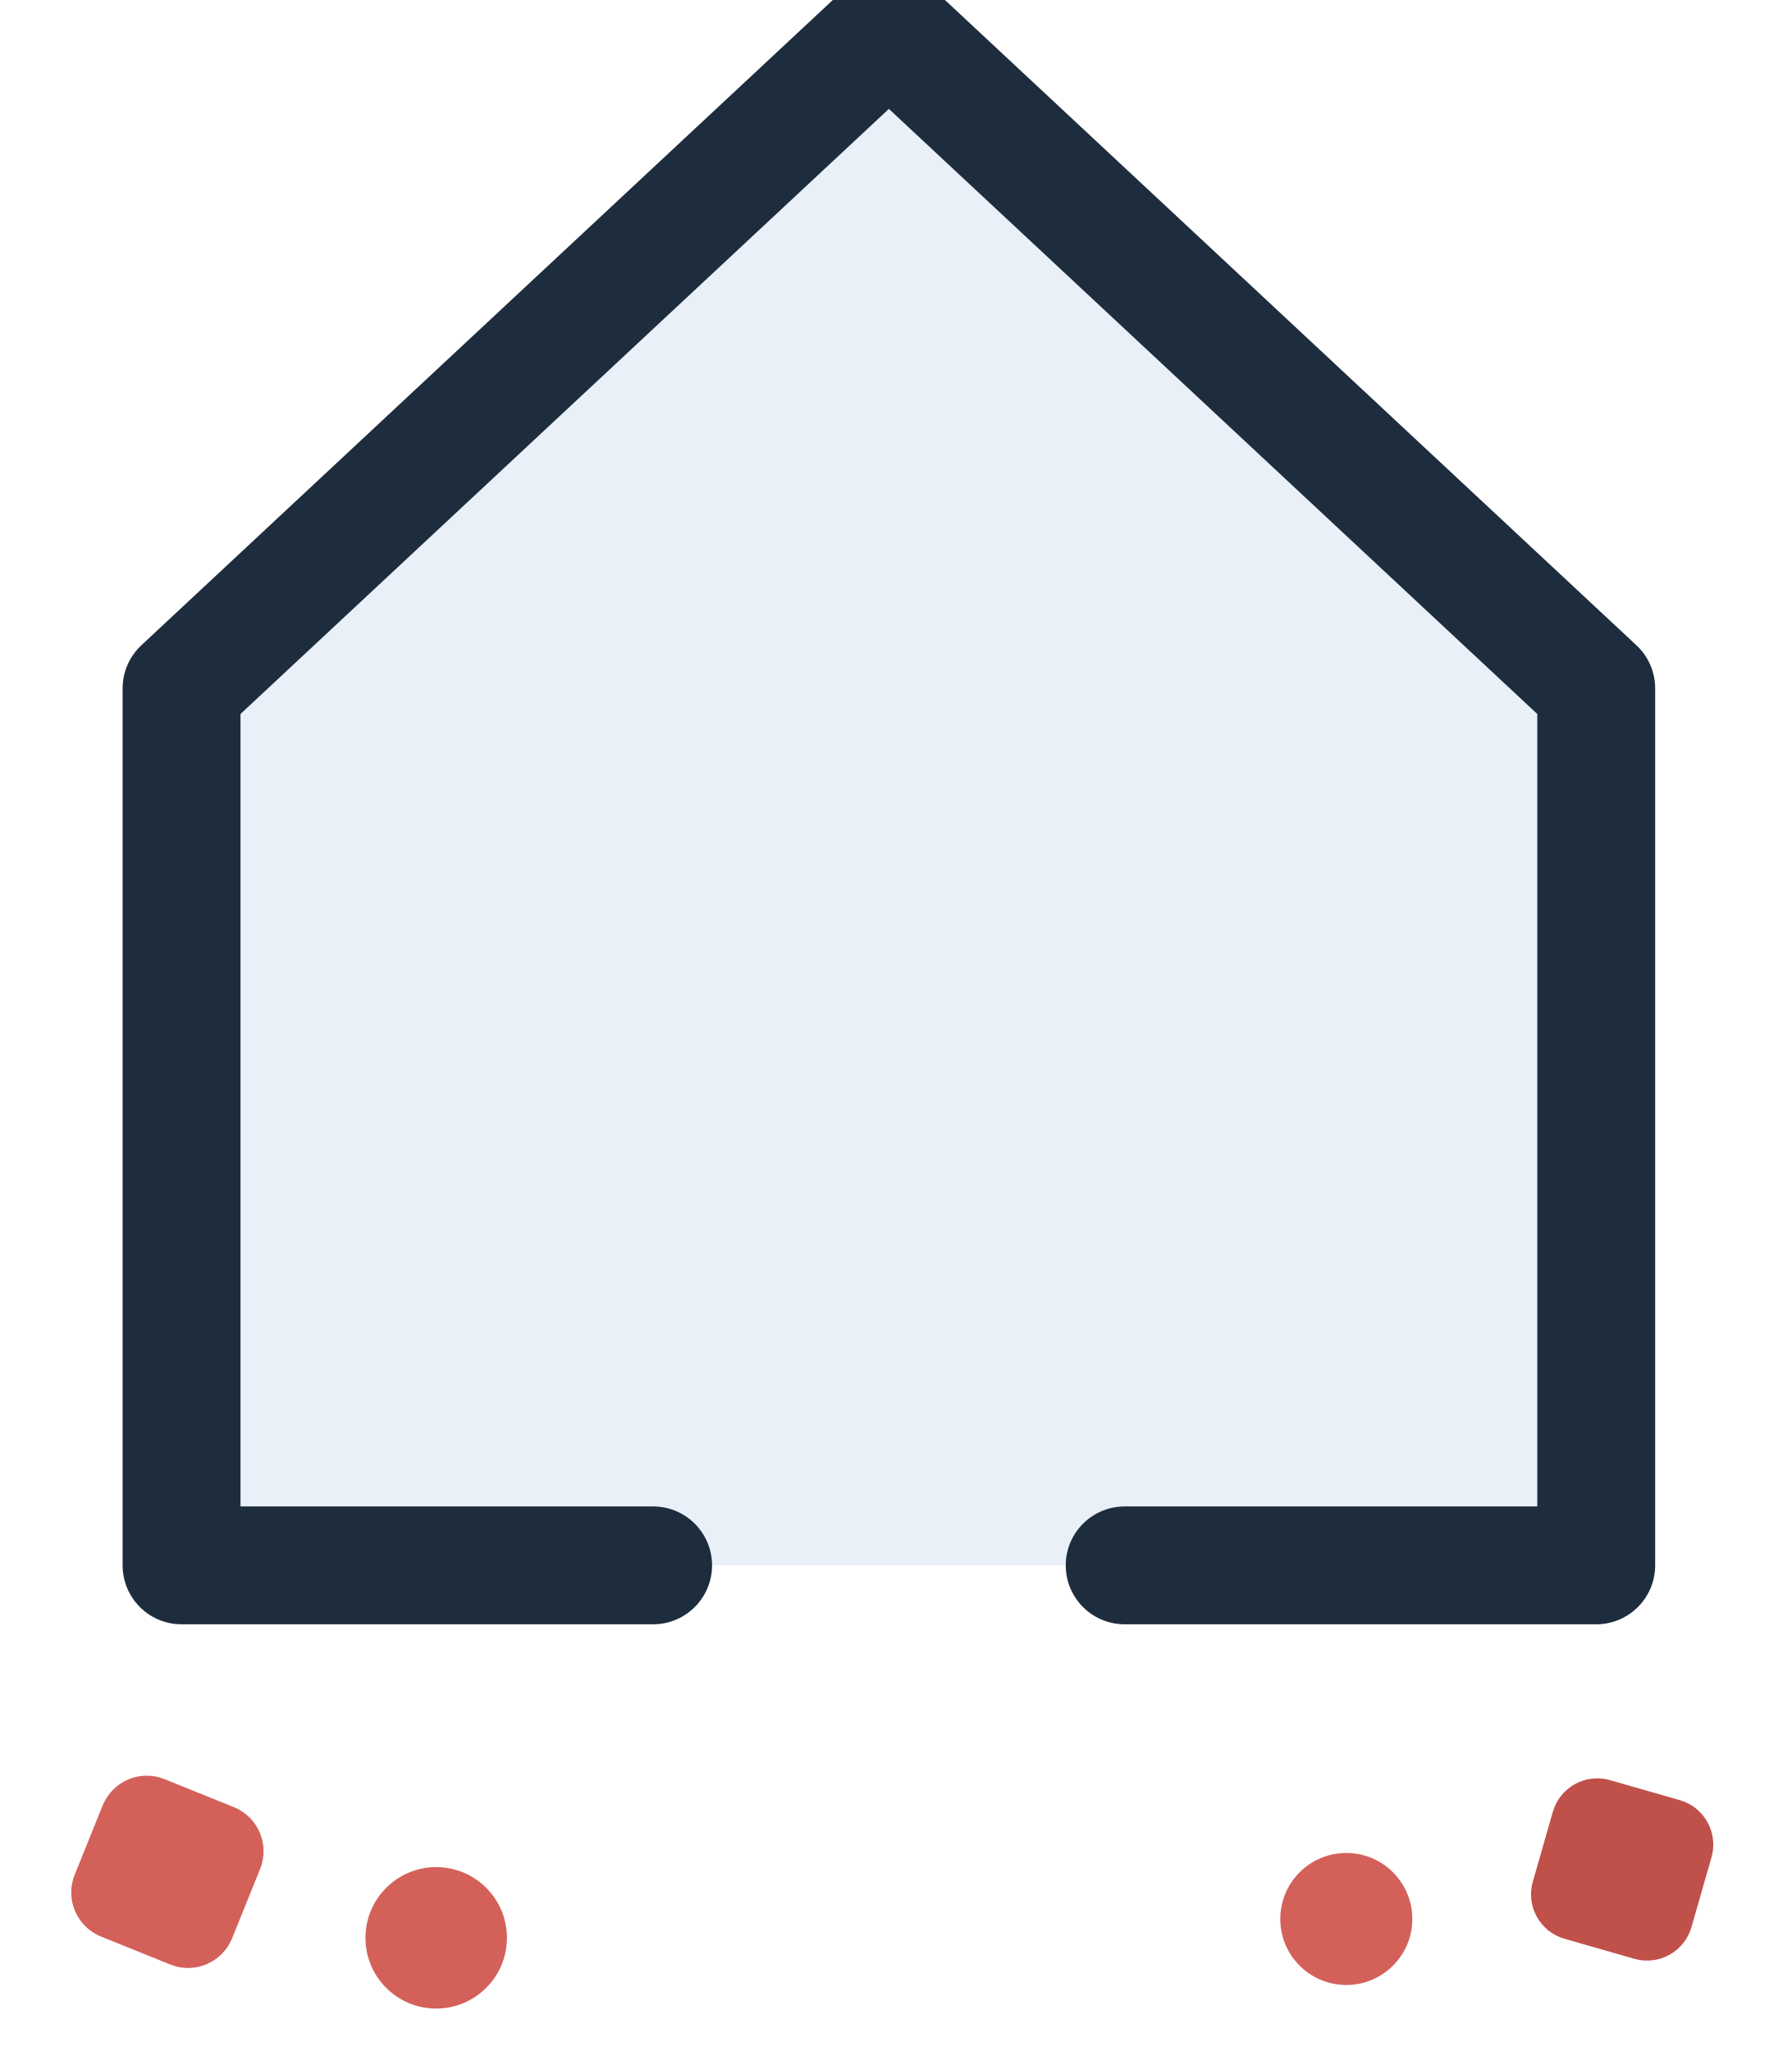
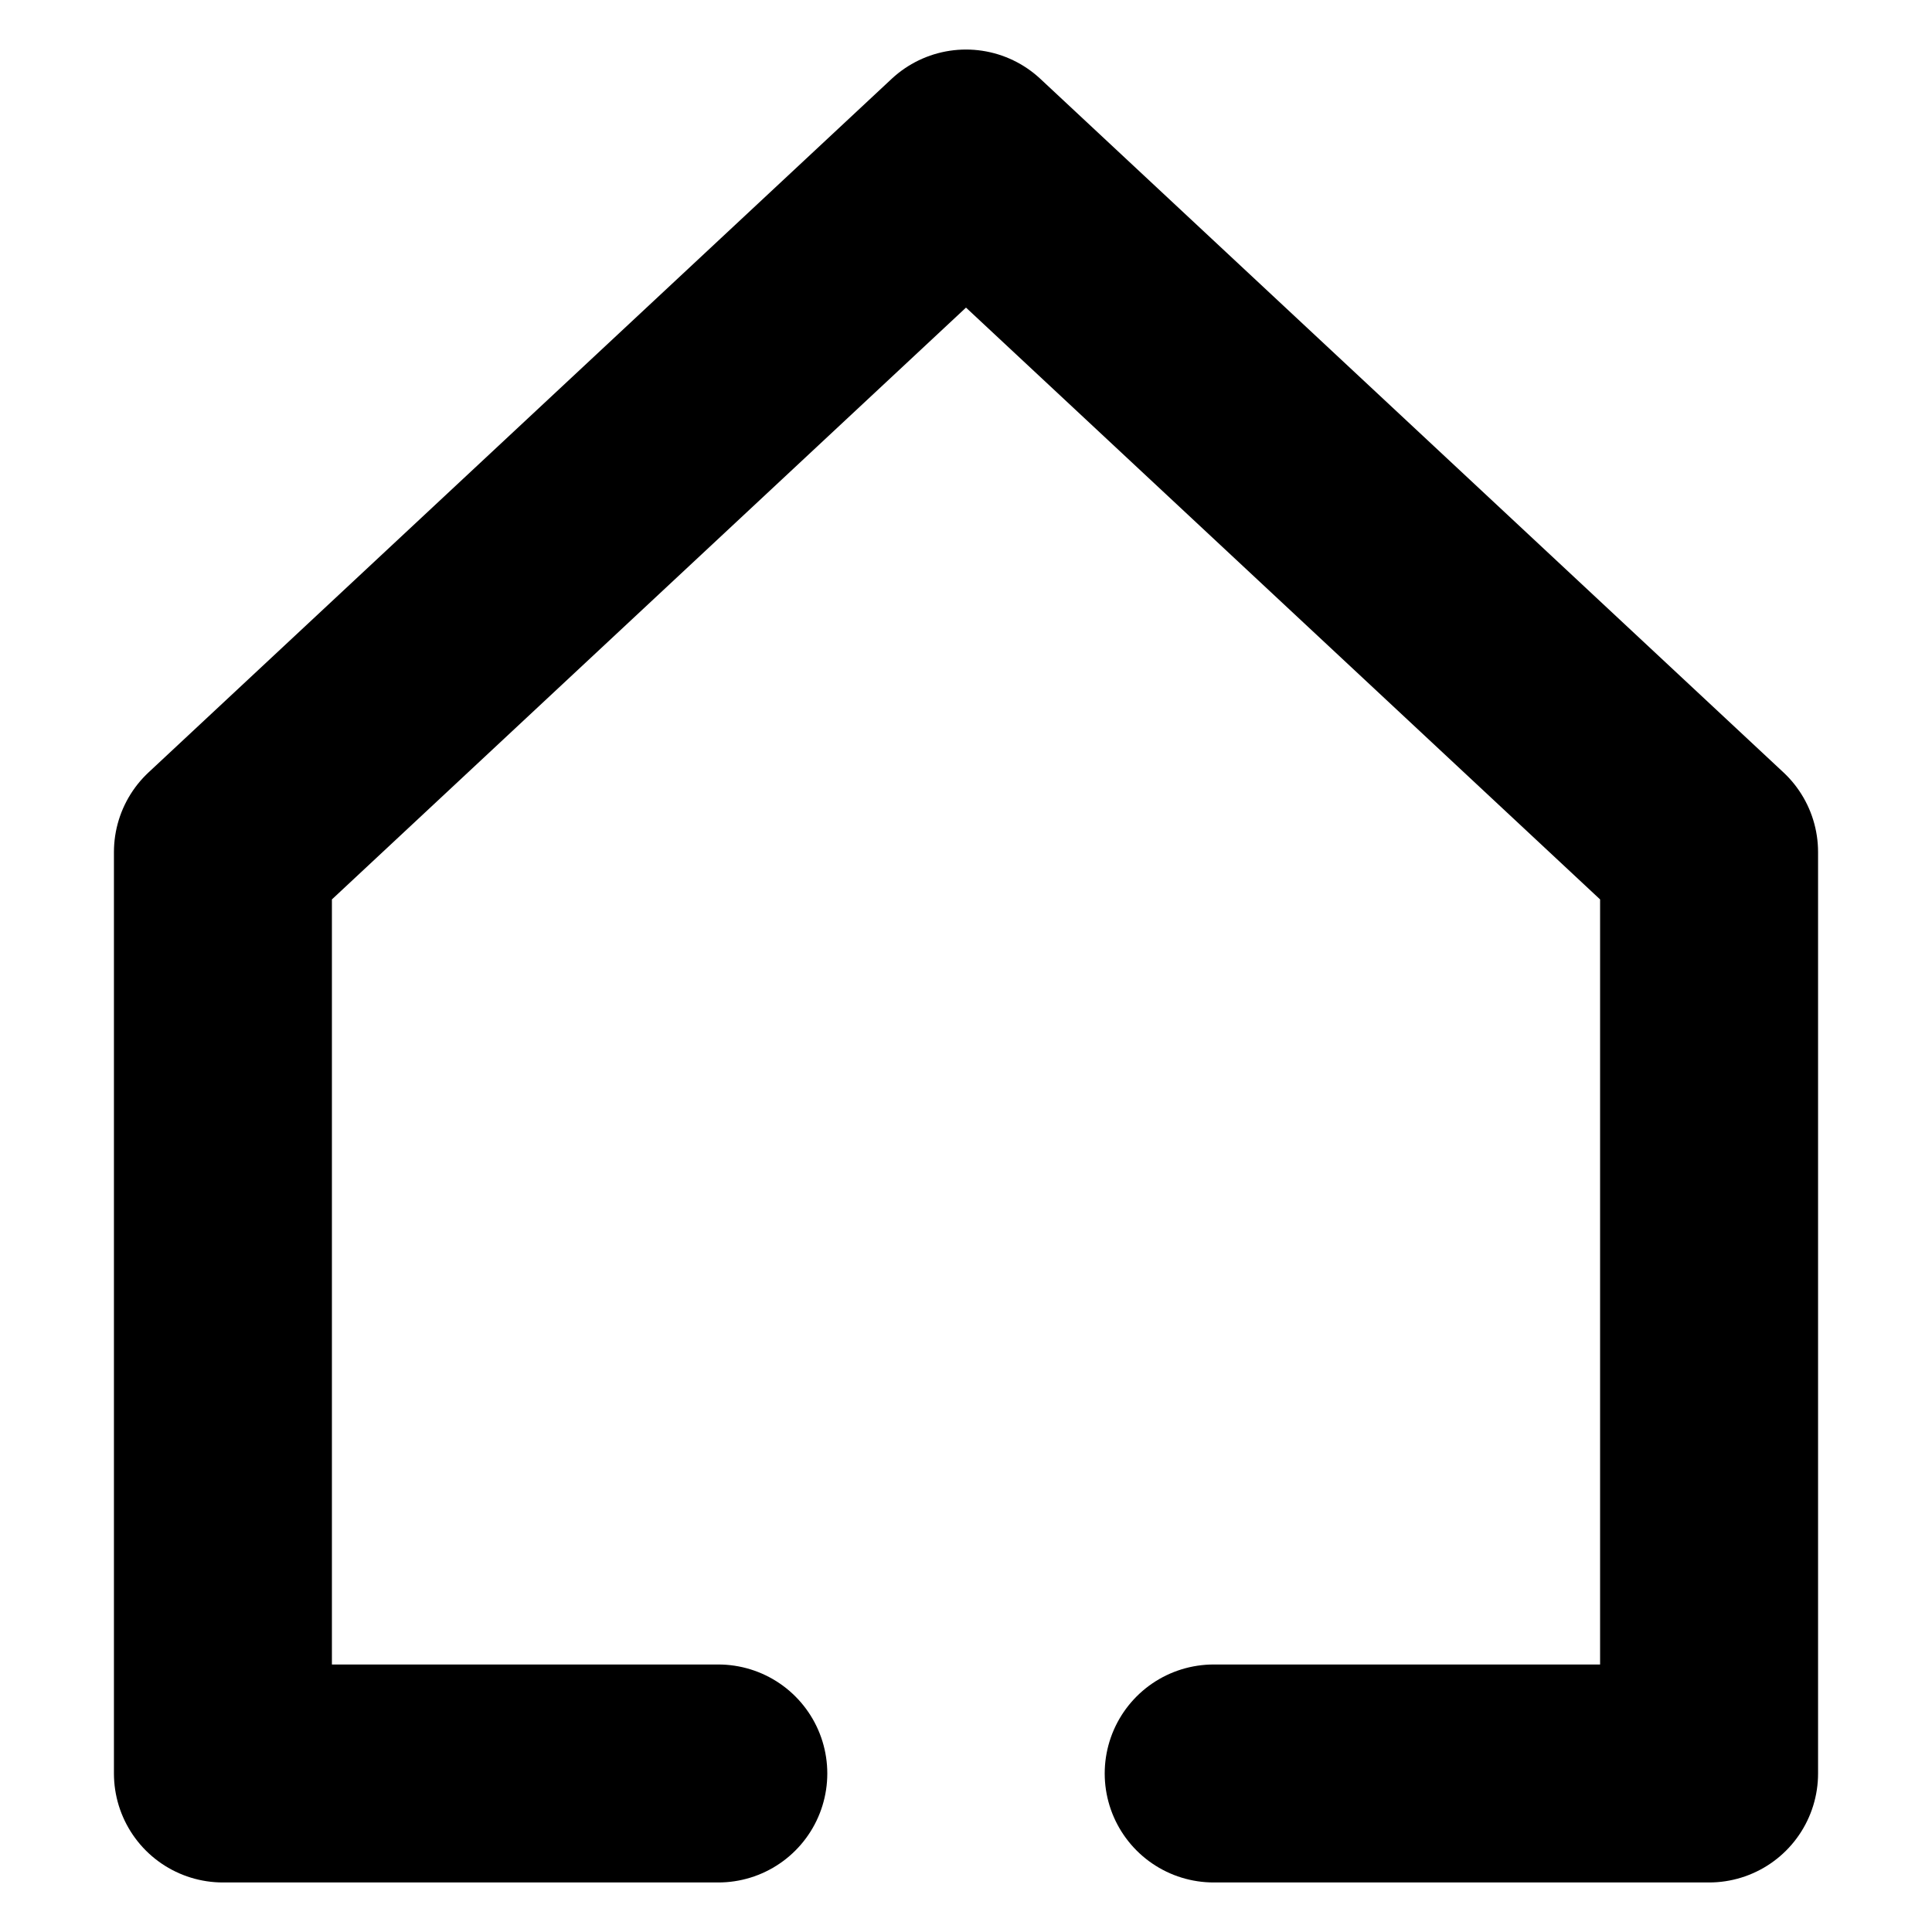
- <svg xmlns="http://www.w3.org/2000/svg" width="760" height="870" viewBox="155 100 720 870" fill="none">
-   <path d="M512 112L812 392V764H212V392L512 112Z" fill="#EAF0F8" />
-   <path d="M612 764H812V392L512 112L212 392V764H412" stroke="#1E2D3E" stroke-width="50" stroke-linecap="round" stroke-linejoin="round" />
-   <path d="M234.175 866.556L204.801 854.689C194.478 850.518 182.728 855.505 178.557 865.829L166.69 895.202C162.519 905.525 167.506 917.275 177.83 921.446L207.203 933.314C217.526 937.484 229.276 932.497 233.447 922.174L245.315 892.8C249.485 882.477 244.498 870.727 234.175 866.556Z" fill="#D4605A" />
-   <path d="M320 952C336.569 952 350 938.569 350 922C350 905.431 336.569 892 320 892C303.431 892 290 905.431 290 922C290 938.569 303.431 952 320 952Z" fill="#D4605A" />
-   <path d="M706 942C721.464 942 734 929.464 734 914C734 898.536 721.464 886 706 886C690.536 886 678 898.536 678 914C678 929.464 690.536 942 706 942Z" fill="#D4605A" />
-   <path d="M847.448 863.599L817.841 855.11C807.435 852.126 796.581 858.142 793.598 868.548L785.108 898.155C782.124 908.56 788.141 919.414 798.546 922.398L828.153 930.887C838.558 933.871 849.412 927.855 852.396 917.449L860.886 887.842C863.87 877.437 857.853 866.583 847.448 863.599Z" fill="#C0504A" />
+ <svg xmlns="http://www.w3.org/2000/svg" width="780" height="780" viewBox="122 48 780 780" fill="none">
+   <path d="M612 764H812V392L512 112L212 392V764H412" stroke="currentColor" stroke-width="88" stroke-linecap="round" stroke-linejoin="round" />
</svg>
